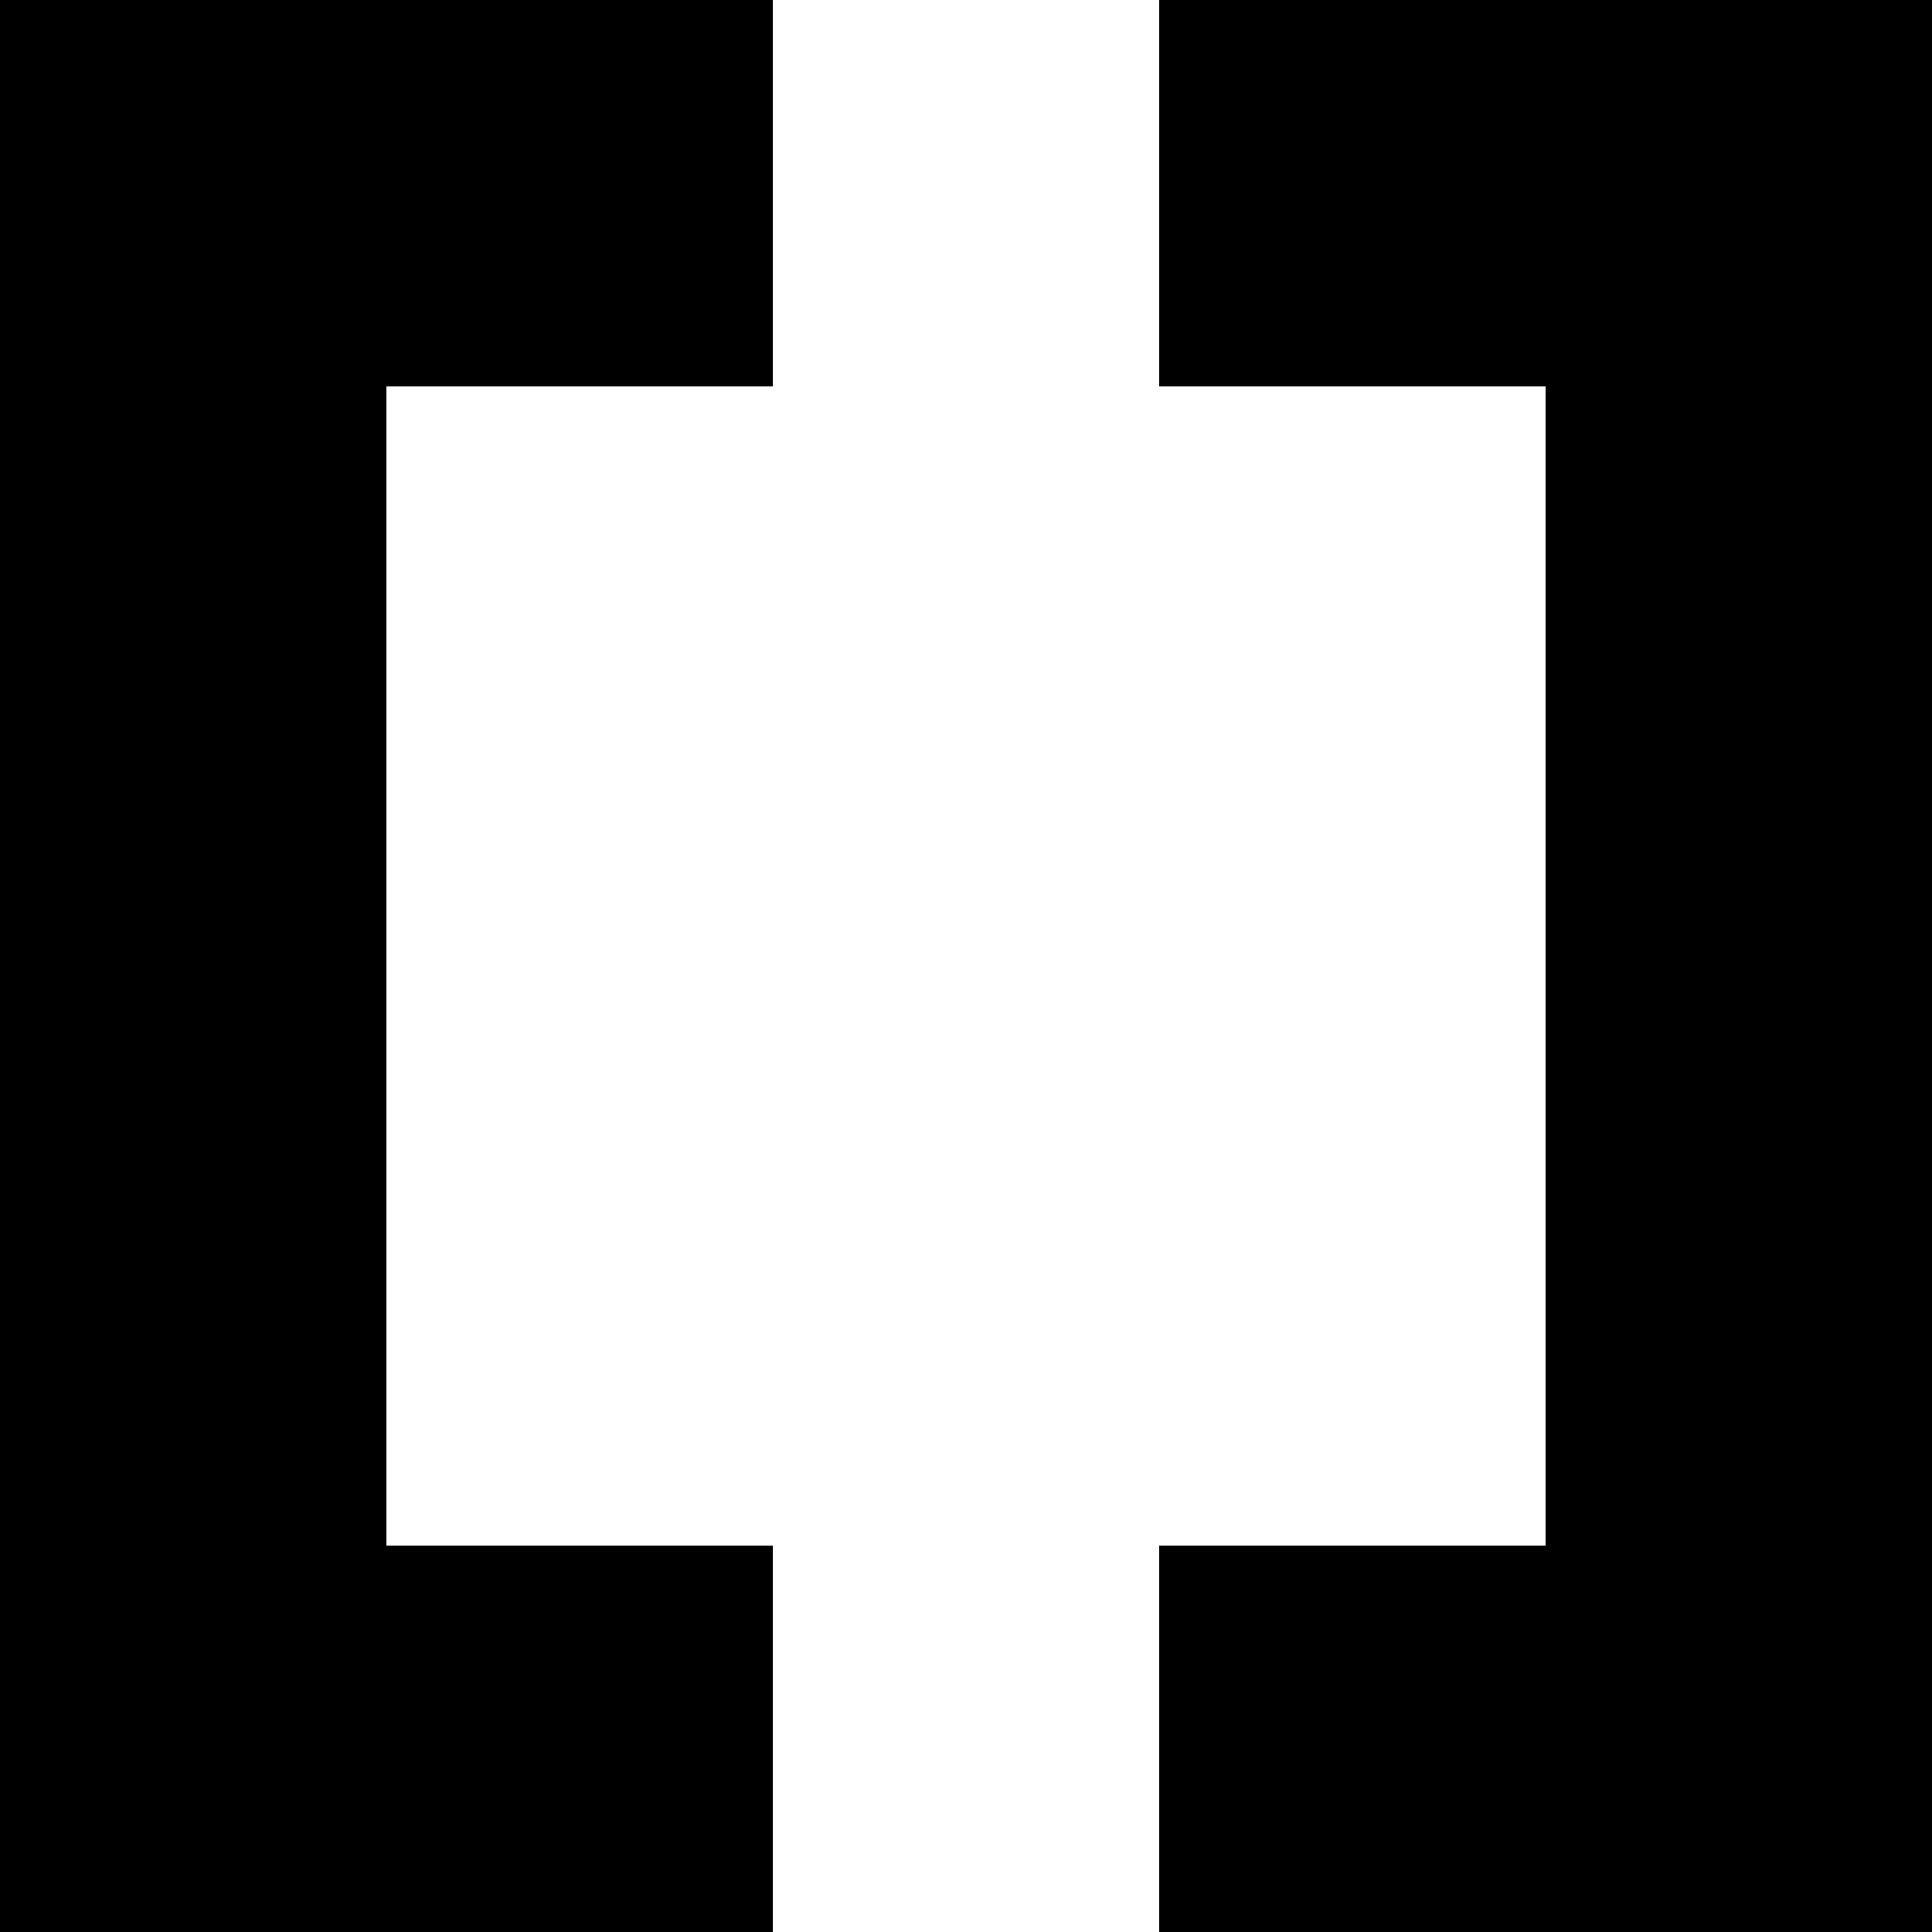
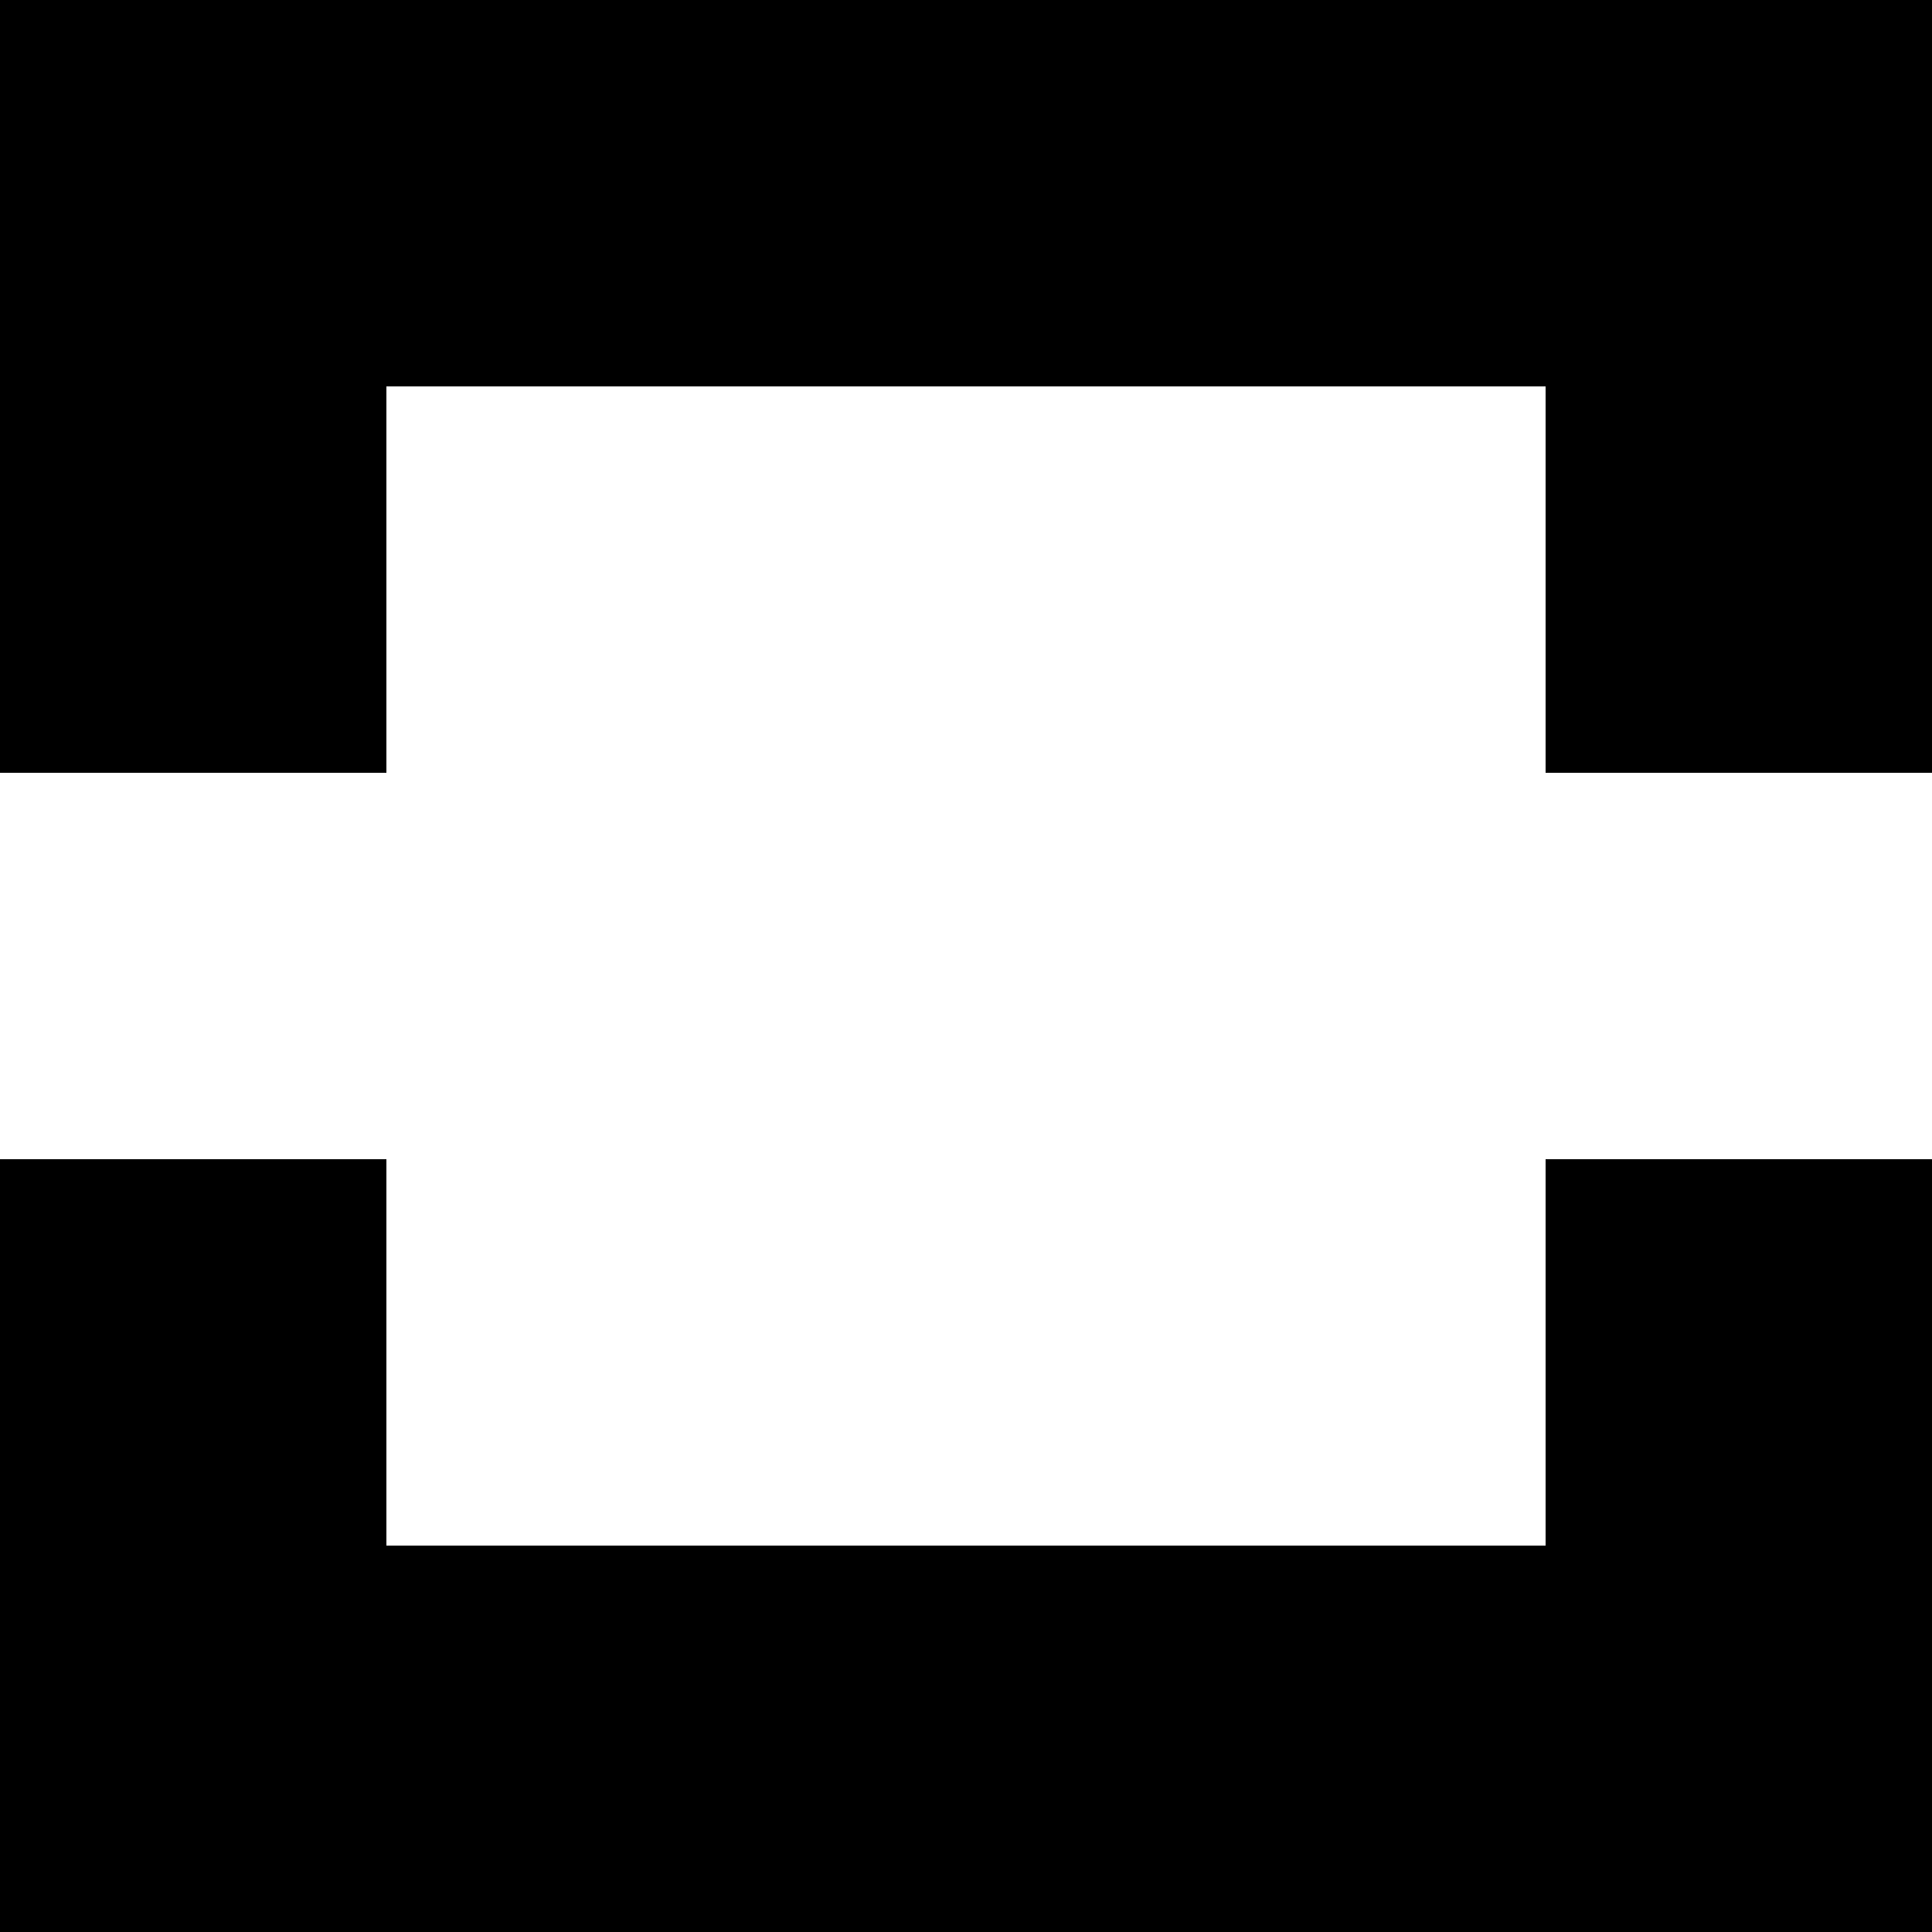
<svg xmlns="http://www.w3.org/2000/svg" version="1.1" width="500" height="500" id="svg3557">
-   <path d="m 0,0 0,100 0,100 0,100 0,100 0,100 100,0 100,0 0,-100 -100,0 0,-100 0,-100 0,-100 100,0 L 200,0 100,0 0,0 z m 300,0 0,100 100,0 0,100 0,100 0,100 -100,0 0,100 100,0 100,0 0,-100 0,-100 0,-100 0,-100 L 500,0 400,0 300,0 z" id="rect3559" style="fill:#000000" />
-   <path d="m 200,0 0,100 -100,0 0,100 0,100 0,100 100,0 0,100 100,0 0,-100 100,0 0,-100 0,-100 0,-100 -100,0 0,-100 -100,0 z" id="rect3571" style="fill:#ffffff" />
+   <defs id="defs7" />
+   <path d="m 0,500 100,0 100,0 100,0 100,0 100,0 0,-100 0,-100 -100,0 0,100 -100,0 -100,0 -100,0 0,-100 -100,0 0,100 0,100 z m 0,-300 100,0 0,-100 100,0 100,0 100,0 0,100 100,0 0,-100 L 500,0 400,0 300,0 200,0 100,0 0,0 0,100 0,200 z" id="rect3559" style="fill:#000000" />
+   <path d="m 0,300 100,0 0,100 100,0 100,0 100,0 0,-100 100,0 0,-100 -100,0 0,-100 -100,0 -100,0 -100,0 0,100 -100,0 0,100 z" id="rect3571" style="fill:#ffffff" />
</svg>
